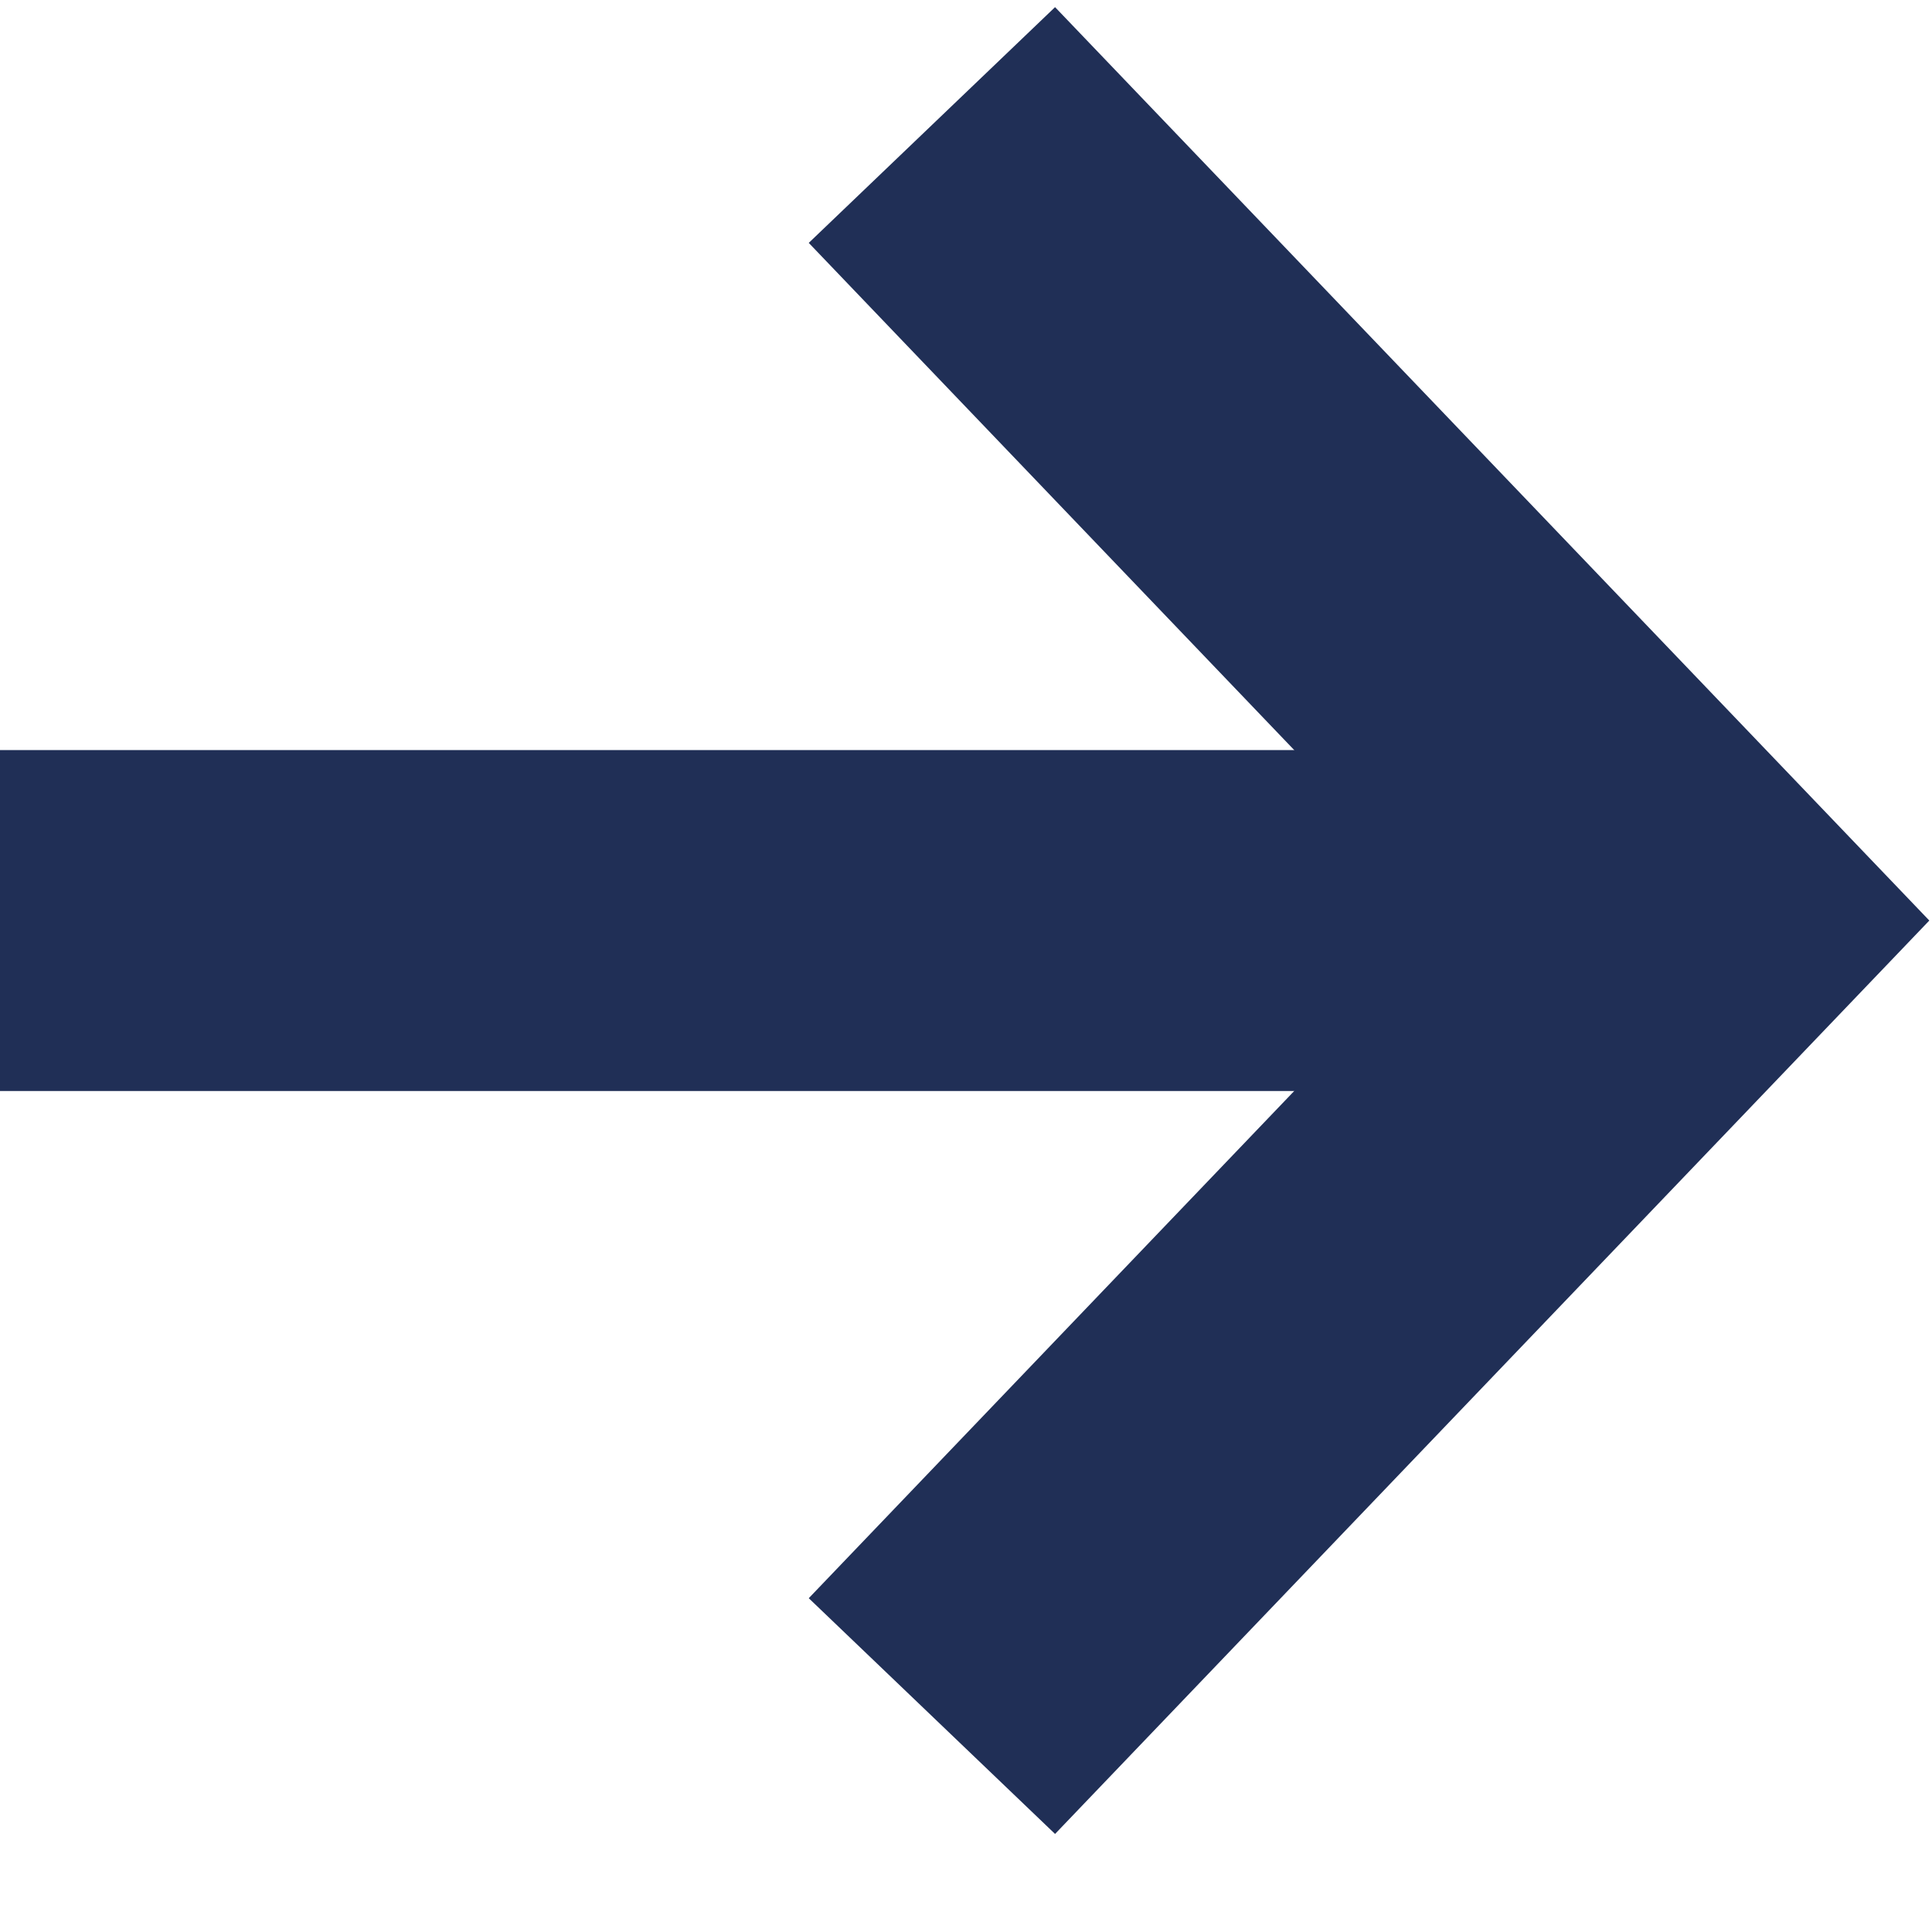
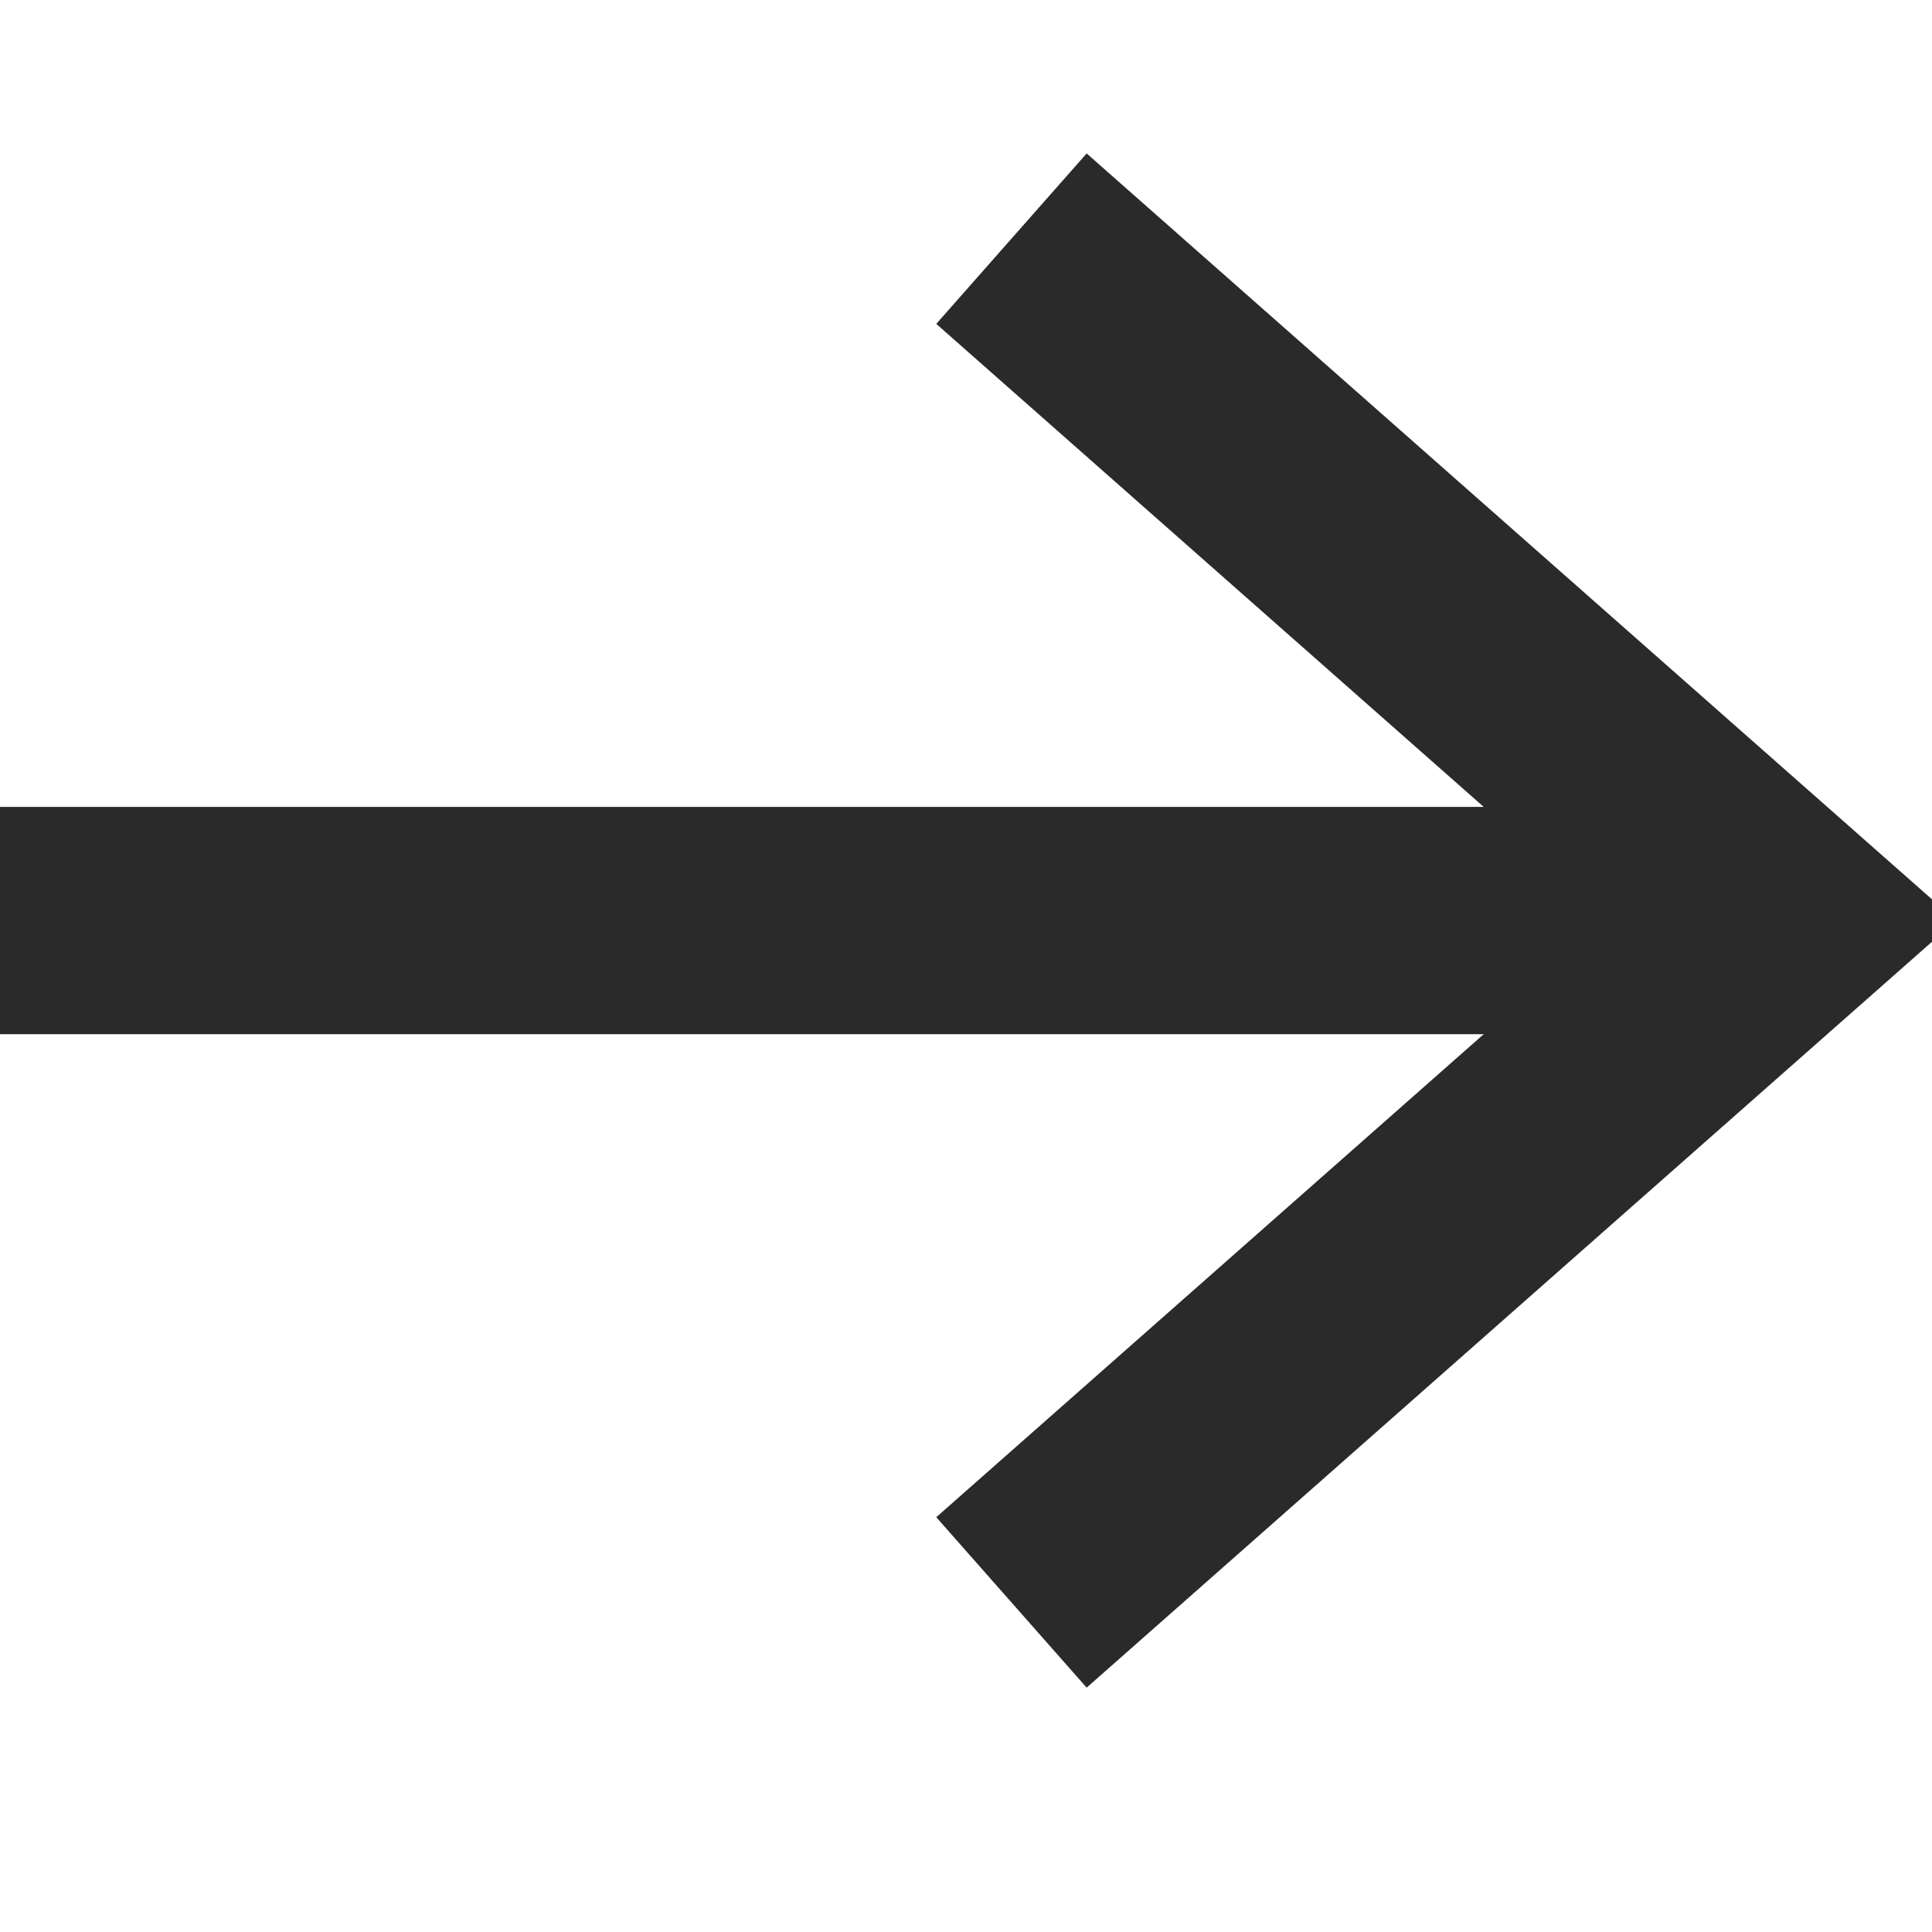
<svg xmlns="http://www.w3.org/2000/svg" version="1.1" id="Layer_1" x="0px" y="0px" viewBox="0 0 17 17" style="enable-background:new 0 0 17 17;" xml:space="preserve">
  <style type="text/css">
- 	.st0{fill:none;stroke:#202F56;stroke-width:3;stroke-linecap:square;}
- 	.st1{fill:none;stroke:#202F56;stroke-width:3;}
+ 	.st0{fill:none;stroke:#2A2A2A;stroke-width:2;stroke-linecap:square;}
+ 	.st1{fill:none;stroke:#2A2A2A;stroke-width:2;}
</style>
-   <g id="Page-1">
-     <g id="Homepage" transform="translate(-316, -2858)">
-       <g id="Button-One-Copy" transform="translate(152, 2837)">
-         <g id="Group_1_" transform="translate(164, 22)">
-           <path id="Line_1_" class="st0" d="M12.9,7.1H1" />
-           <polyline id="Path-809_1_" class="st1" points="8.2,0.1 14.9,7.1 8.2,14.1     " />
-         </g>
+   <g id="Symbols">
+     <g id="Button-One" transform="translate(-140, -21)">
+       <g id="Group" transform="translate(140, 22)">
+         <g id="Path-809">
+ 			</g>
      </g>
    </g>
  </g>
+   <g id="Line">
+     <g>
+       <path id="path-1" class="st0" d="M14.9,8.1H1" />
+     </g>
+   </g>
+   <g>
+     <polyline id="path-2" class="st1" points="8.9,14.1 15.7,8.1 8.9,2.1  " />
+   </g>
</svg>
